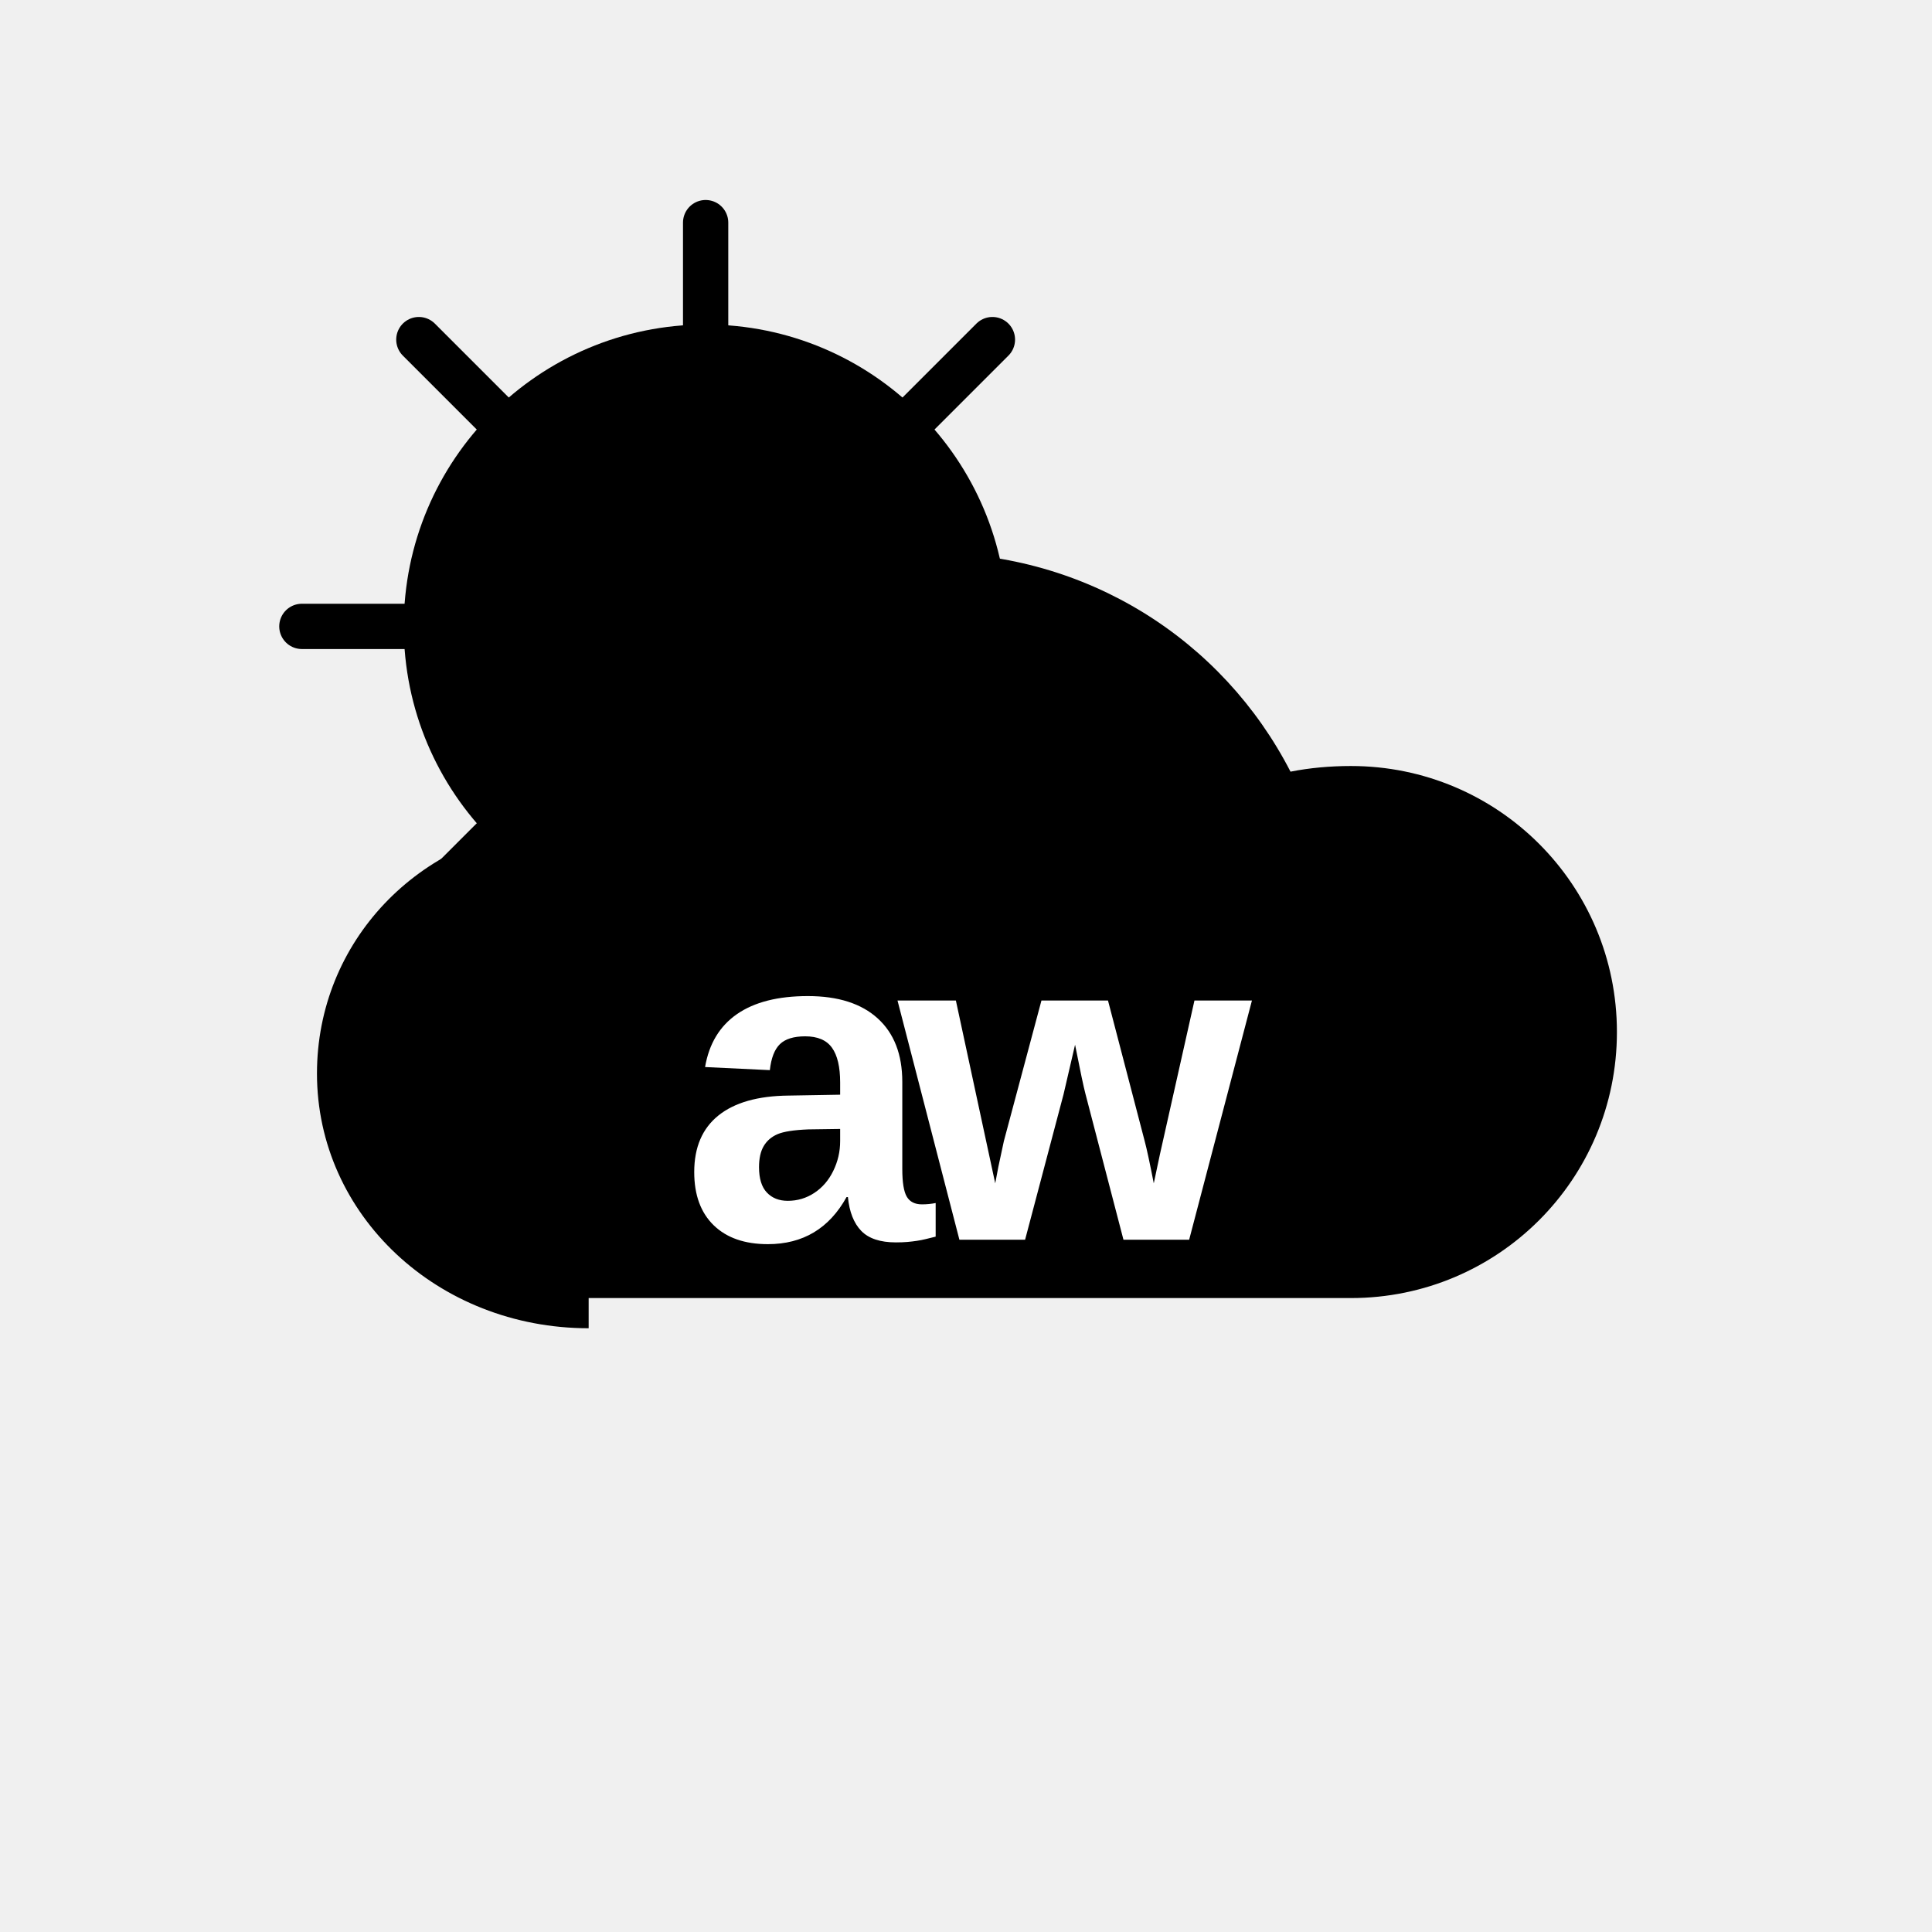
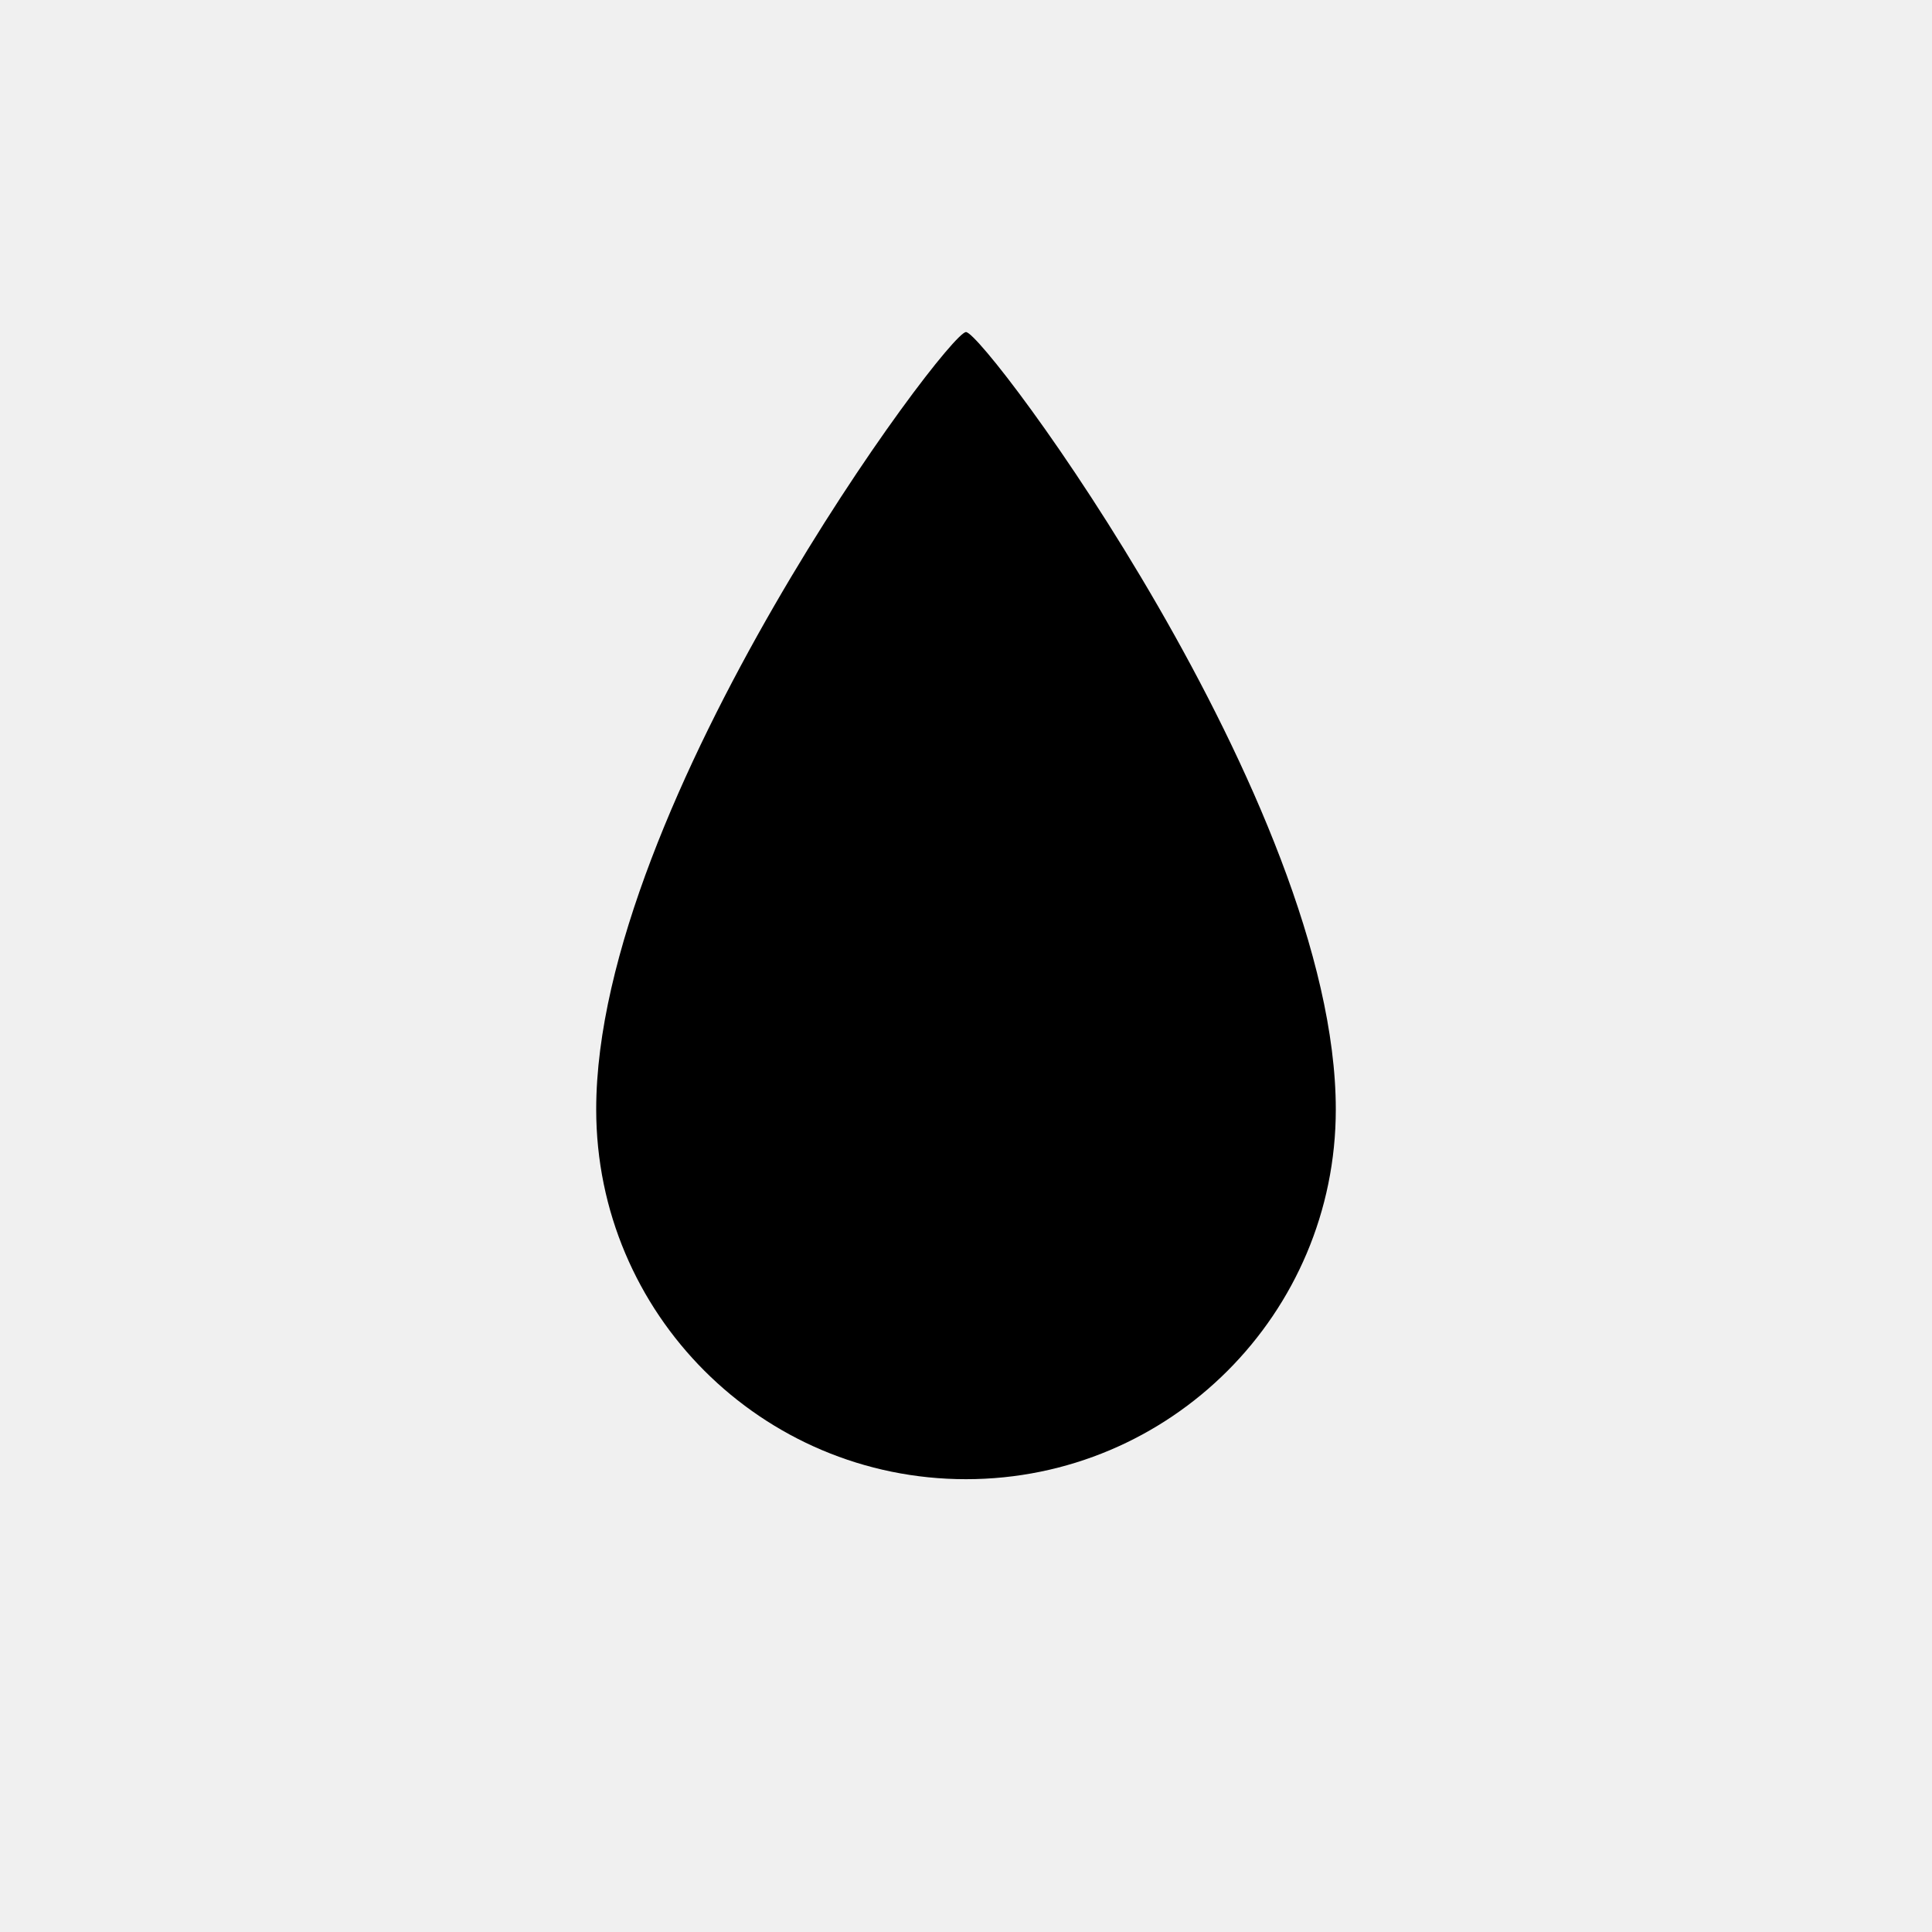
<svg xmlns="http://www.w3.org/2000/svg" viewBox="0 0 1024 1024" role="img" aria-label="AceWeather">
-   <circle cx="374" cy="332" r="160" fill="#000" />
-   <g stroke="#000" stroke-width="24" stroke-linecap="round">
-     <path d="M374 118v64" />
-     <path d="M374 482v64" />
-     <path d="M160 332h64" />
-     <path d="M524 332h64" />
-     <path d="M222 180l46 46" />
-     <path d="M480 438l46 46" />
-     <path d="M526 180l-46 46" />
-     <path d="M268 438l-46 46" />
-   </g>
-   <path fill="#000" d="M312 704c-80 0-144-60-144-135 0-70 54-126 124-132 29-84 108-144 201-144 83 0 155 46 191 116 10-2 21-3 32-3 78 0 141 63 141 141s-63 141-141 141H312z" />
-   <text x="512" y="589" text-anchor="middle" dominant-baseline="middle" font-family="Arial, Helvetica, sans-serif" font-size="240" font-weight="800" letter-spacing="-18" fill="#fff">aw</text>
+   <path fill="#000" d="M512 176c10 0 196 250 196 412a196 196 0 0 1-392 0c0-162 186-412 196-412z" />
</svg>
